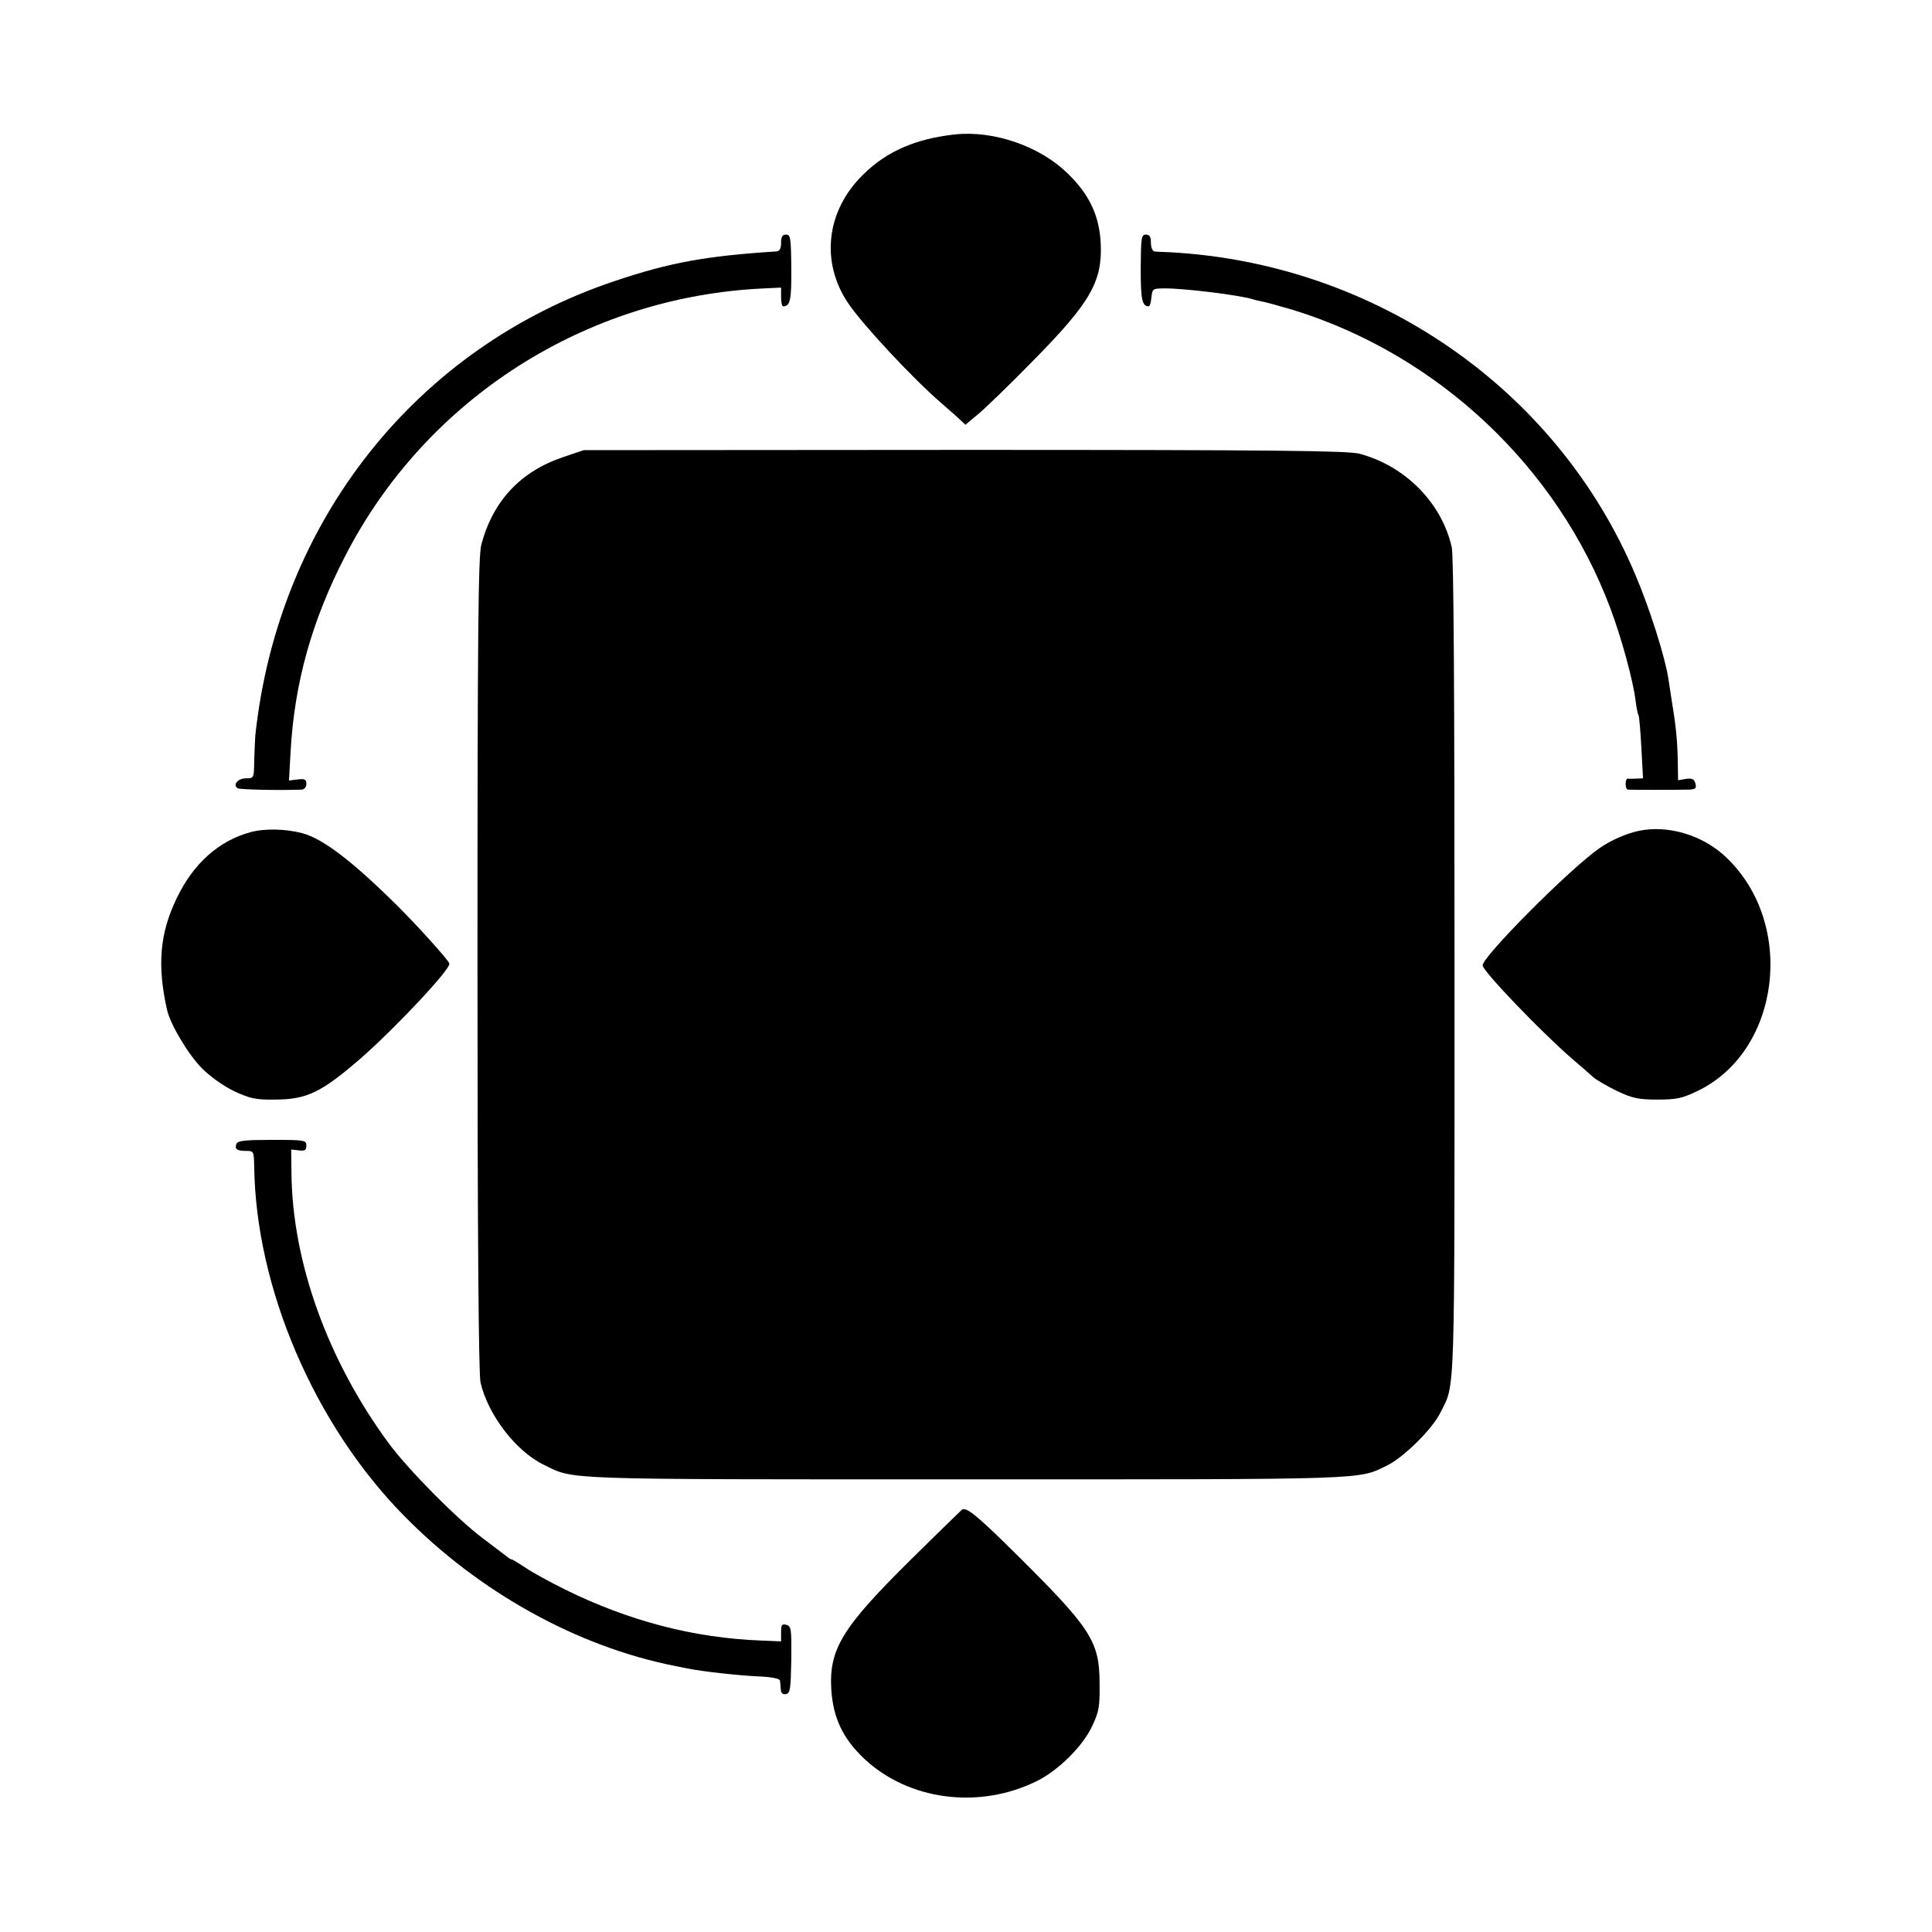
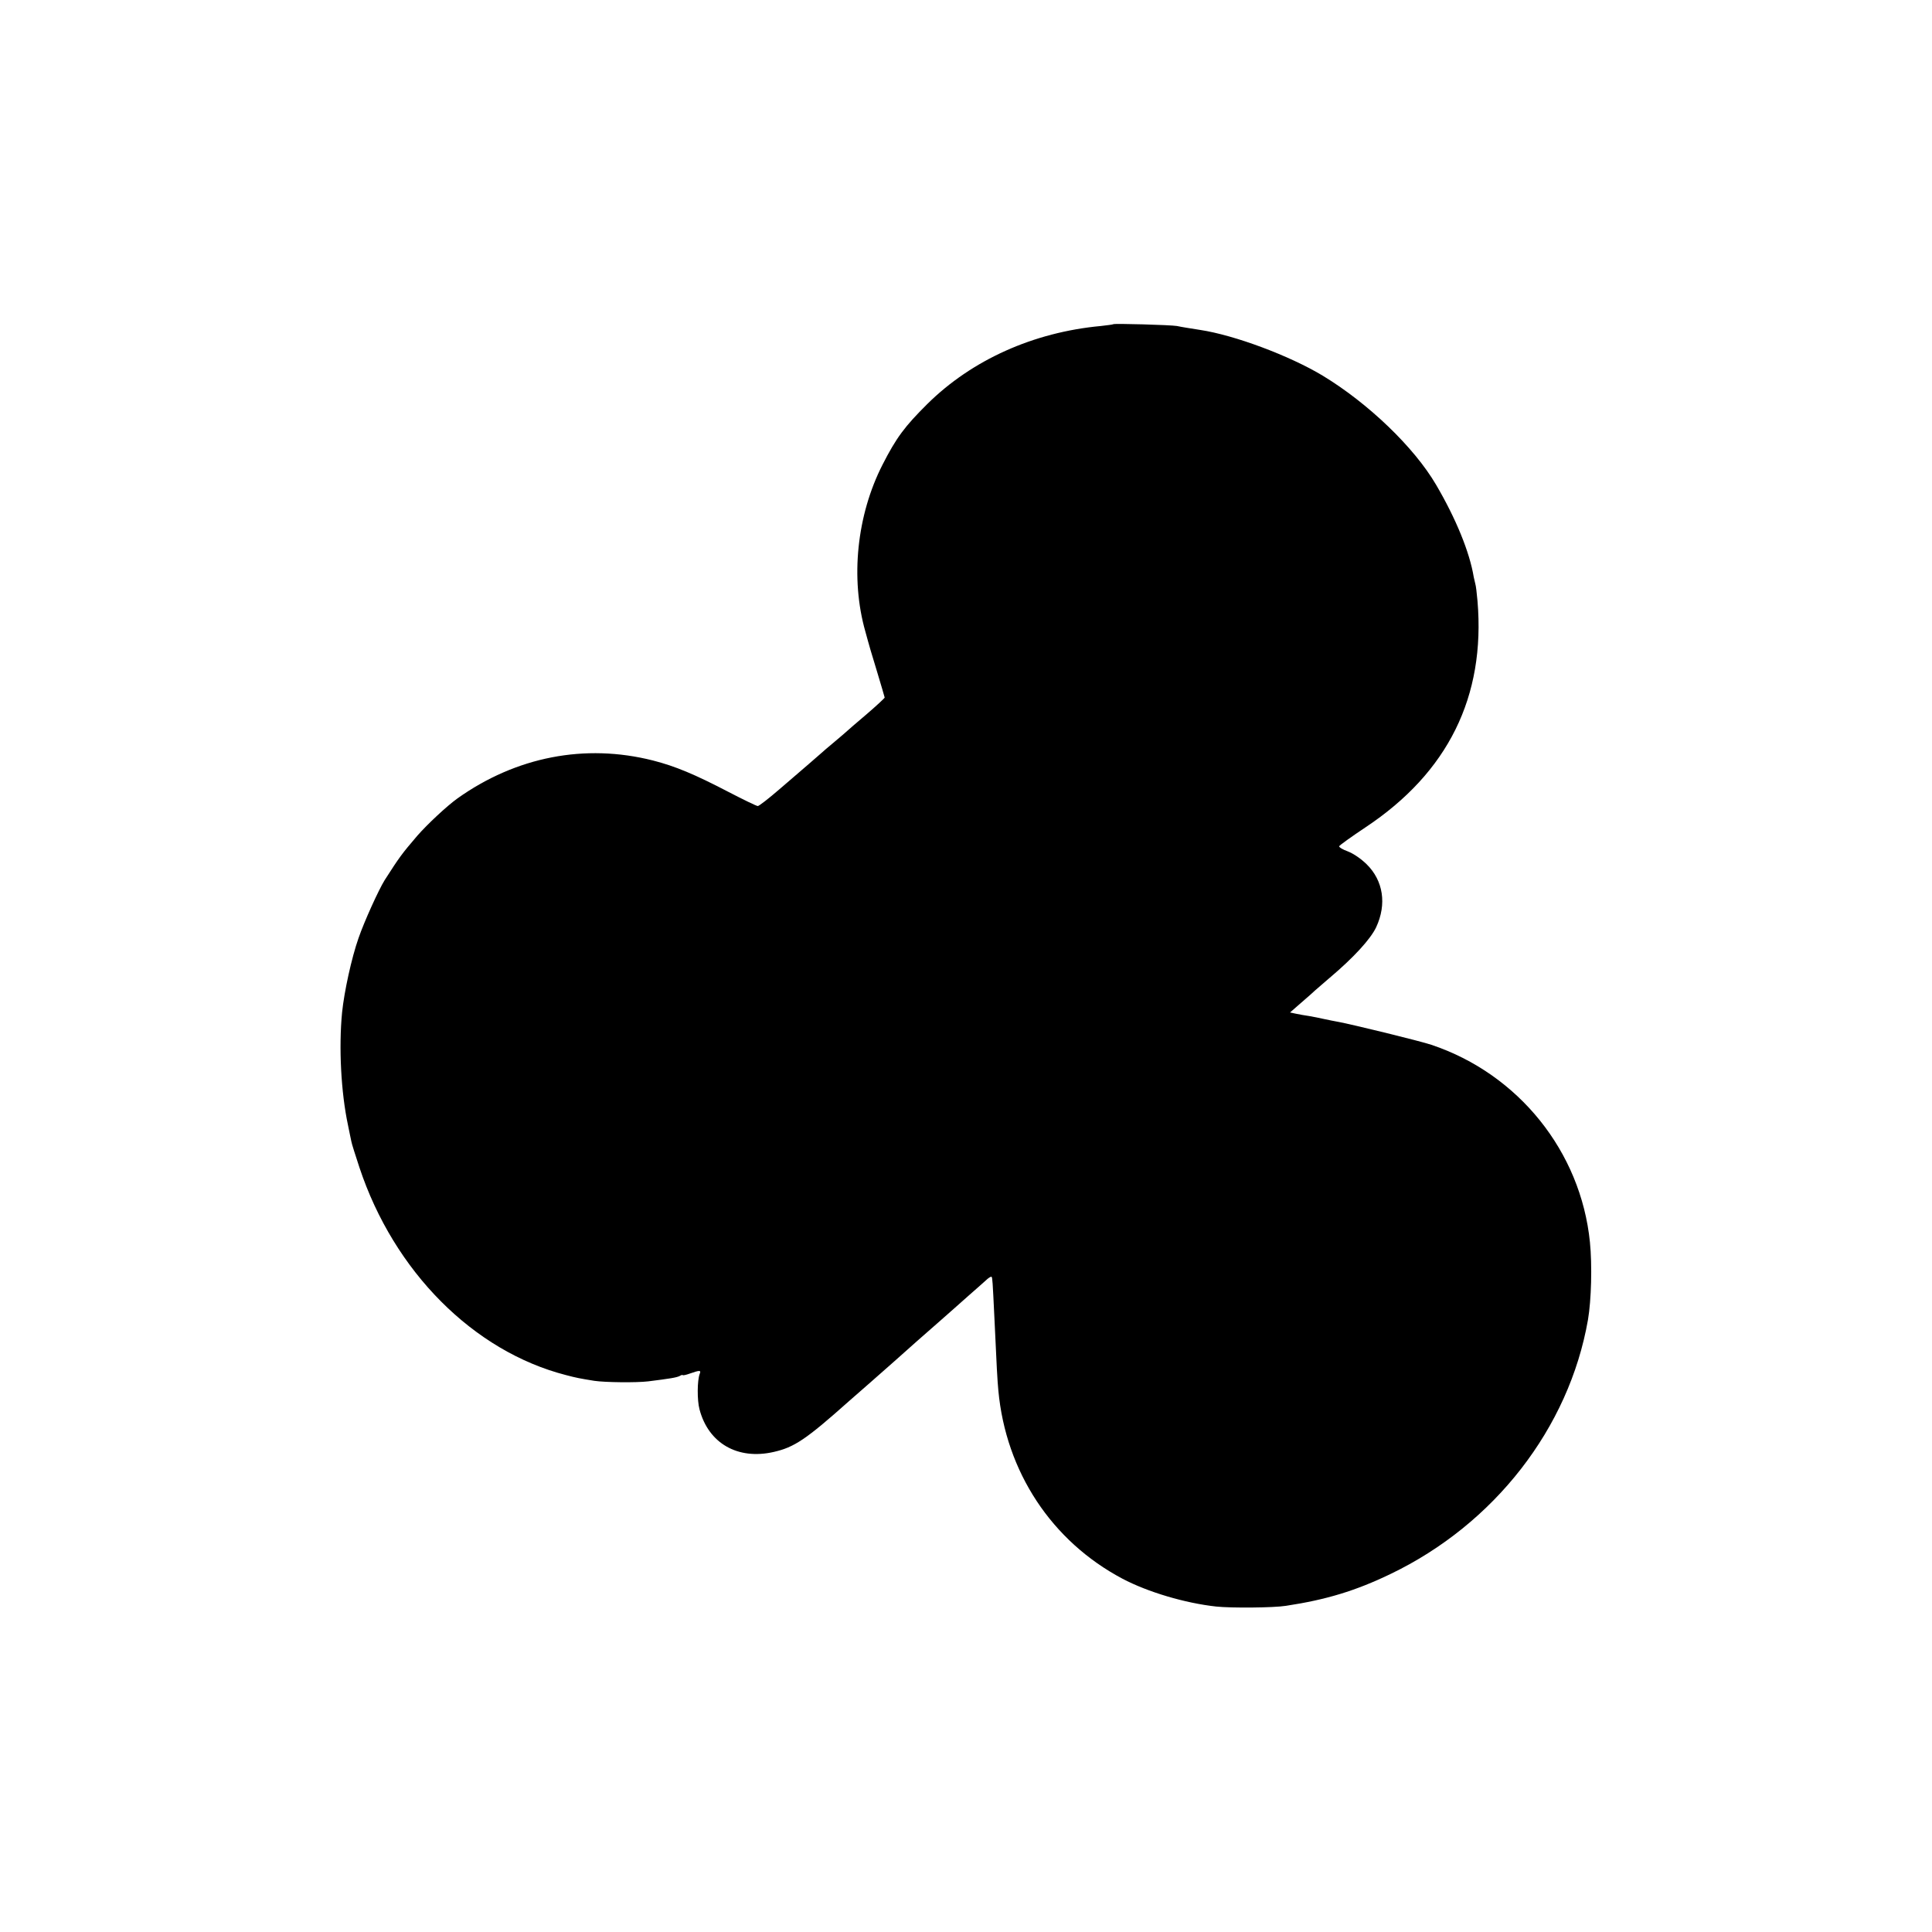
- <svg xmlns="http://www.w3.org/2000/svg" version="1.0" width="700pt" height="700pt" viewBox="0 0 700 700" preserveAspectRatio="xMidYMid meet">
-   <g transform="translate(0,700) scale(0.1,-0.1)" fill="#000000" stroke="none">
-     <path d="M3460 6513 c-143 -16 -247 -61 -332 -145 -135 -131 -156 -318 -54 -468 53 -78 233 -271 336 -360 14 -12 39 -34 57 -50 l31 -29 49 41 c26 22 116 109 198 193 207 210 250 286 243 425 -5 98 -41 175 -118 250 -101 100 -269 158 -410 143z" />
-     <path d="M2830 6120 c0 -21 -5 -30 -17 -31 -253 -16 -385 -40 -582 -106 -722 -240 -1223 -872 -1306 -1648 -1 -16 -3 -58 -4 -92 -1 -63 -1 -63 -30 -63 -29 0 -49 -24 -30 -36 9 -5 150 -8 232 -5 10 1 17 9 17 21 0 16 -6 19 -31 16 l-32 -4 6 107 c14 247 77 473 198 707 293 570 873 940 1517 969 l62 3 0 -34 c0 -19 3 -34 8 -34 25 1 30 22 29 138 -1 111 -3 122 -19 122 -13 0 -18 -8 -18 -30z" />
-     <path d="M4133 6028 c0 -115 5 -137 29 -138 4 0 8 15 10 33 3 31 5 32 48 32 66 1 270 -24 318 -39 9 -3 28 -7 42 -10 14 -3 61 -16 105 -29 525 -162 958 -569 1150 -1082 40 -107 81 -256 91 -333 3 -26 8 -50 11 -54 2 -4 7 -57 10 -118 l6 -110 -24 -1 c-13 -1 -27 -1 -31 0 -5 0 -8 -8 -8 -19 0 -11 3 -20 8 -21 10 -1 180 -1 219 0 27 1 30 4 26 22 -5 16 -12 20 -34 17 l-29 -5 -1 61 c-1 76 -6 131 -21 221 -6 39 -12 77 -13 85 -11 75 -67 254 -120 378 -284 673 -940 1127 -1685 1168 -25 1 -51 2 -57 3 -7 1 -13 14 -13 31 0 22 -5 30 -18 30 -17 0 -18 -11 -19 -122z" />
-     <path d="M2041 5344 c-155 -52 -255 -159 -297 -317 -11 -43 -14 -295 -14 -1522 0 -955 4 -1485 11 -1514 27 -117 128 -249 229 -298 113 -55 39 -53 1529 -53 1480 0 1419 -2 1528 51 60 30 161 130 191 189 55 112 52 10 52 1610 0 1011 -3 1495 -10 1527 -36 161 -169 295 -334 339 -42 11 -298 14 -1431 14 l-1380 -1 -74 -25z" />
-     <path d="M908 3985 c-115 -31 -208 -114 -268 -240 -61 -126 -71 -242 -35 -403 12 -54 78 -164 127 -213 31 -31 78 -64 117 -83 57 -26 77 -31 146 -30 117 0 170 26 315 152 126 111 325 323 318 341 -4 14 -122 144 -193 214 -160 158 -265 238 -339 258 -60 16 -136 18 -188 4z" />
-     <path d="M5935 3989 c-42 -9 -98 -33 -138 -61 -106 -72 -434 -402 -425 -427 10 -30 211 -238 317 -331 35 -30 73 -63 85 -74 12 -10 50 -32 85 -49 55 -26 77 -31 145 -31 70 0 90 4 146 31 301 144 358 605 105 846 -84 81 -213 120 -320 96z" />
-     <path d="M857 2856 c-8 -19 1 -26 35 -26 27 0 28 -1 29 -57 6 -440 218 -934 541 -1263 272 -278 629 -476 983 -546 11 -2 31 -6 45 -9 53 -11 188 -26 260 -29 46 -2 75 -8 76 -15 1 -6 2 -20 3 -32 1 -14 7 -19 19 -17 15 3 17 18 19 125 1 112 0 121 -18 126 -16 4 -19 0 -19 -27 l0 -33 -72 3 c-243 9 -480 71 -711 185 -54 27 -119 62 -143 79 -25 16 -47 30 -50 30 -3 0 -10 4 -17 10 -7 5 -46 35 -87 66 -95 71 -269 247 -341 344 -222 301 -350 658 -353 980 l-1 85 28 -3 c22 -3 27 1 27 17 0 20 -5 21 -124 21 -97 0 -125 -3 -129 -14z" />
-     <path d="M3485 1530 c-5 -5 -89 -86 -186 -182 -249 -246 -296 -324 -287 -471 7 -102 42 -176 119 -249 162 -152 418 -185 628 -80 76 38 165 126 198 198 25 52 28 71 27 154 0 152 -31 199 -288 455 -153 152 -195 187 -211 175z" />
+ <svg xmlns="http://www.w3.org/2000/svg" version="1.0" width="1081pt" height="1081pt" viewBox="0 0 1081 1081" preserveAspectRatio="xMidYMid meet">
+   <g transform="translate(0,1081) scale(0.1,-0.1)" fill="#000000" stroke="none">
+     <path d="M6229 8996 c-2 -2 -33 -6 -69 -10 -378 -35 -722 -190 -971 -436 -127 -126 -174 -189 -251 -340 -144 -282 -181 -636 -96 -934 6 -23 12 -45 14 -51 1 -5 22 -78 48 -162 25 -83 46 -154 46 -156 0 -3 -46 -46 -102 -94 -57 -48 -105 -90 -108 -93 -3 -3 -34 -30 -70 -60 -36 -30 -70 -59 -76 -65 -6 -5 -37 -32 -69 -60 -32 -27 -106 -92 -165 -142 -59 -51 -113 -93 -120 -93 -7 0 -81 36 -164 79 -190 99 -298 144 -423 176 -380 96 -765 21 -1093 -212 -60 -43 -169 -145 -225 -209 -88 -103 -99 -118 -183 -249 -33 -53 -114 -231 -146 -324 -39 -111 -80 -299 -92 -416 -19 -196 -6 -447 33 -630 8 -38 16 -80 19 -92 2 -13 23 -78 45 -145 193 -582 638 -1029 1156 -1162 57 -15 77 -19 158 -32 60 -9 236 -11 302 -3 120 15 158 21 176 30 9 6 17 7 17 5 0 -3 19 1 41 9 54 19 63 19 54 -2 -14 -37 -15 -147 -1 -199 50 -190 214 -284 415 -238 115 26 181 70 421 284 36 31 90 79 120 105 30 26 91 80 135 119 94 84 157 140 250 221 38 33 76 67 85 75 9 8 45 40 80 71 36 31 78 69 94 83 15 15 31 25 34 22 5 -6 6 -23 16 -231 12 -267 17 -354 22 -405 42 -455 298 -843 694 -1053 142 -75 351 -137 525 -156 84 -9 322 -7 390 4 225 34 390 84 585 178 581 279 999 816 1105 1422 19 111 24 306 11 435 -51 507 -400 941 -887 1104 -62 21 -446 115 -529 130 -14 2 -45 9 -70 14 -25 6 -63 13 -85 17 -22 3 -55 9 -74 13 l-33 7 63 55 c35 30 71 62 79 70 9 8 45 39 80 69 134 113 229 217 260 283 60 129 40 261 -54 353 -32 31 -73 59 -104 71 -28 10 -50 23 -49 29 1 5 68 53 149 107 460 306 670 730 625 1265 -4 45 -9 87 -12 95 -2 7 -6 25 -9 39 -23 140 -100 328 -211 517 -123 210 -380 456 -634 610 -186 112 -494 227 -686 256 -62 10 -97 15 -130 22 -34 6 -351 15 -356 10z" />
  </g>
</svg>
